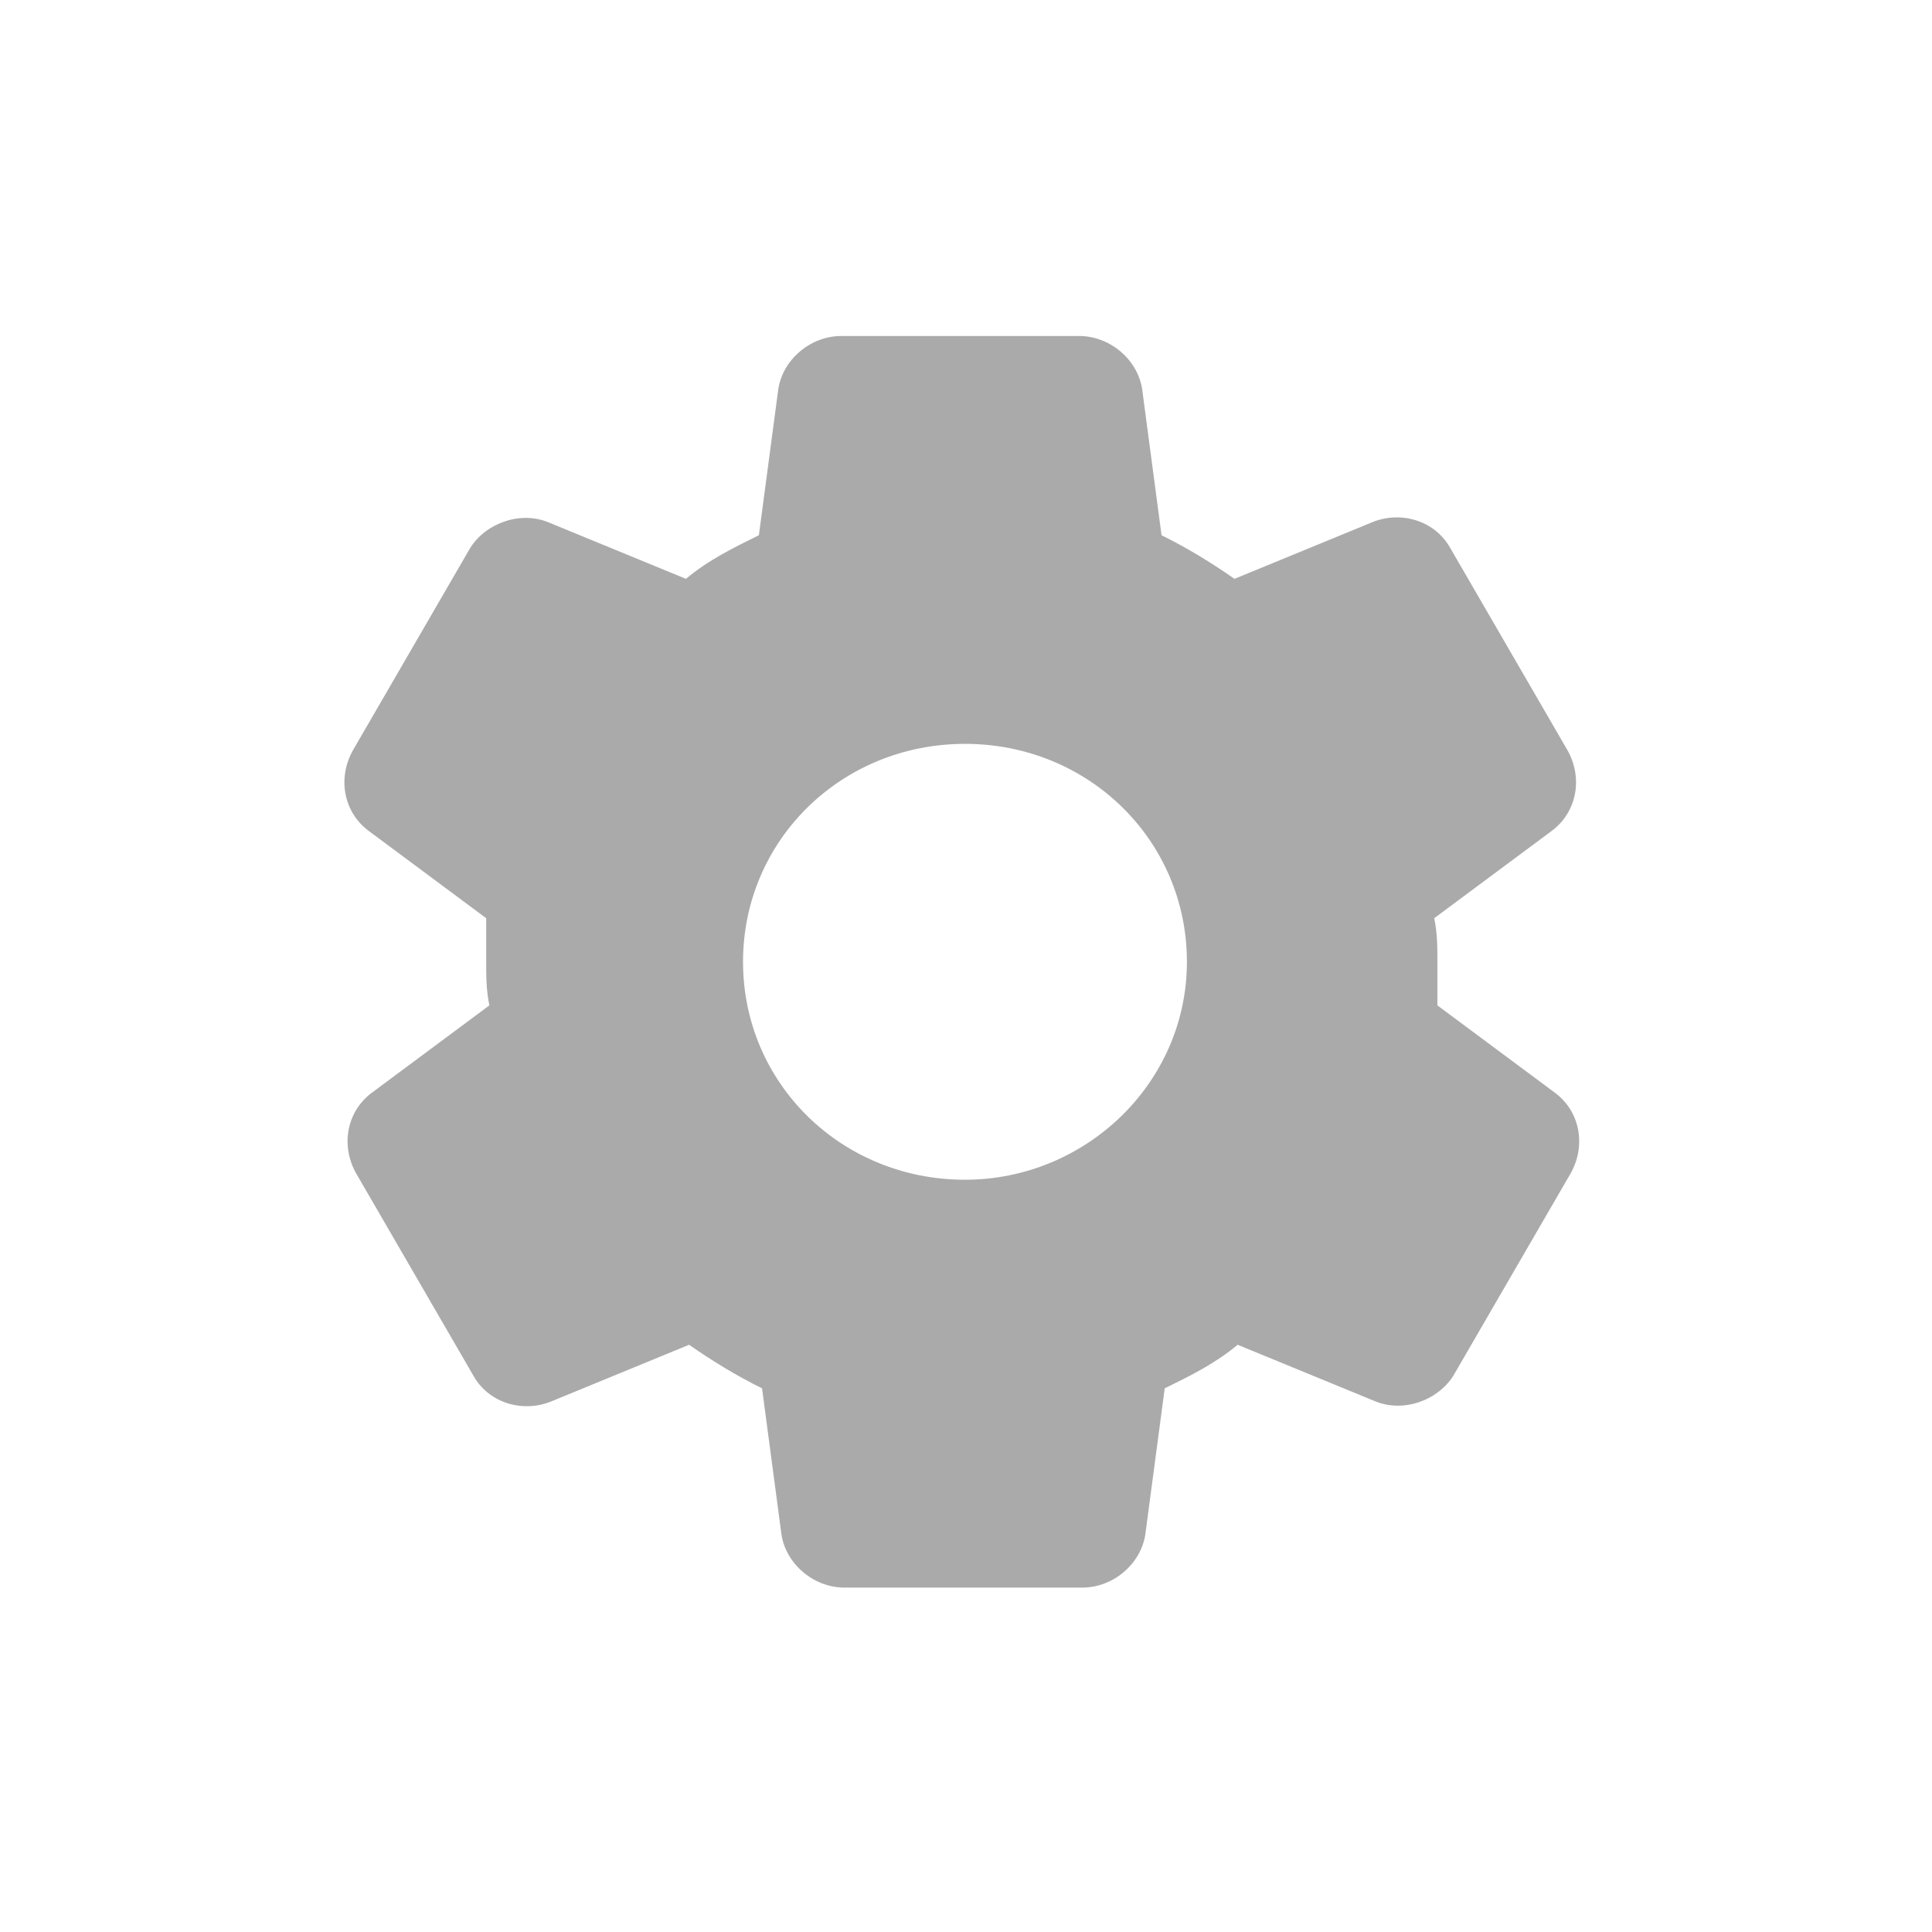
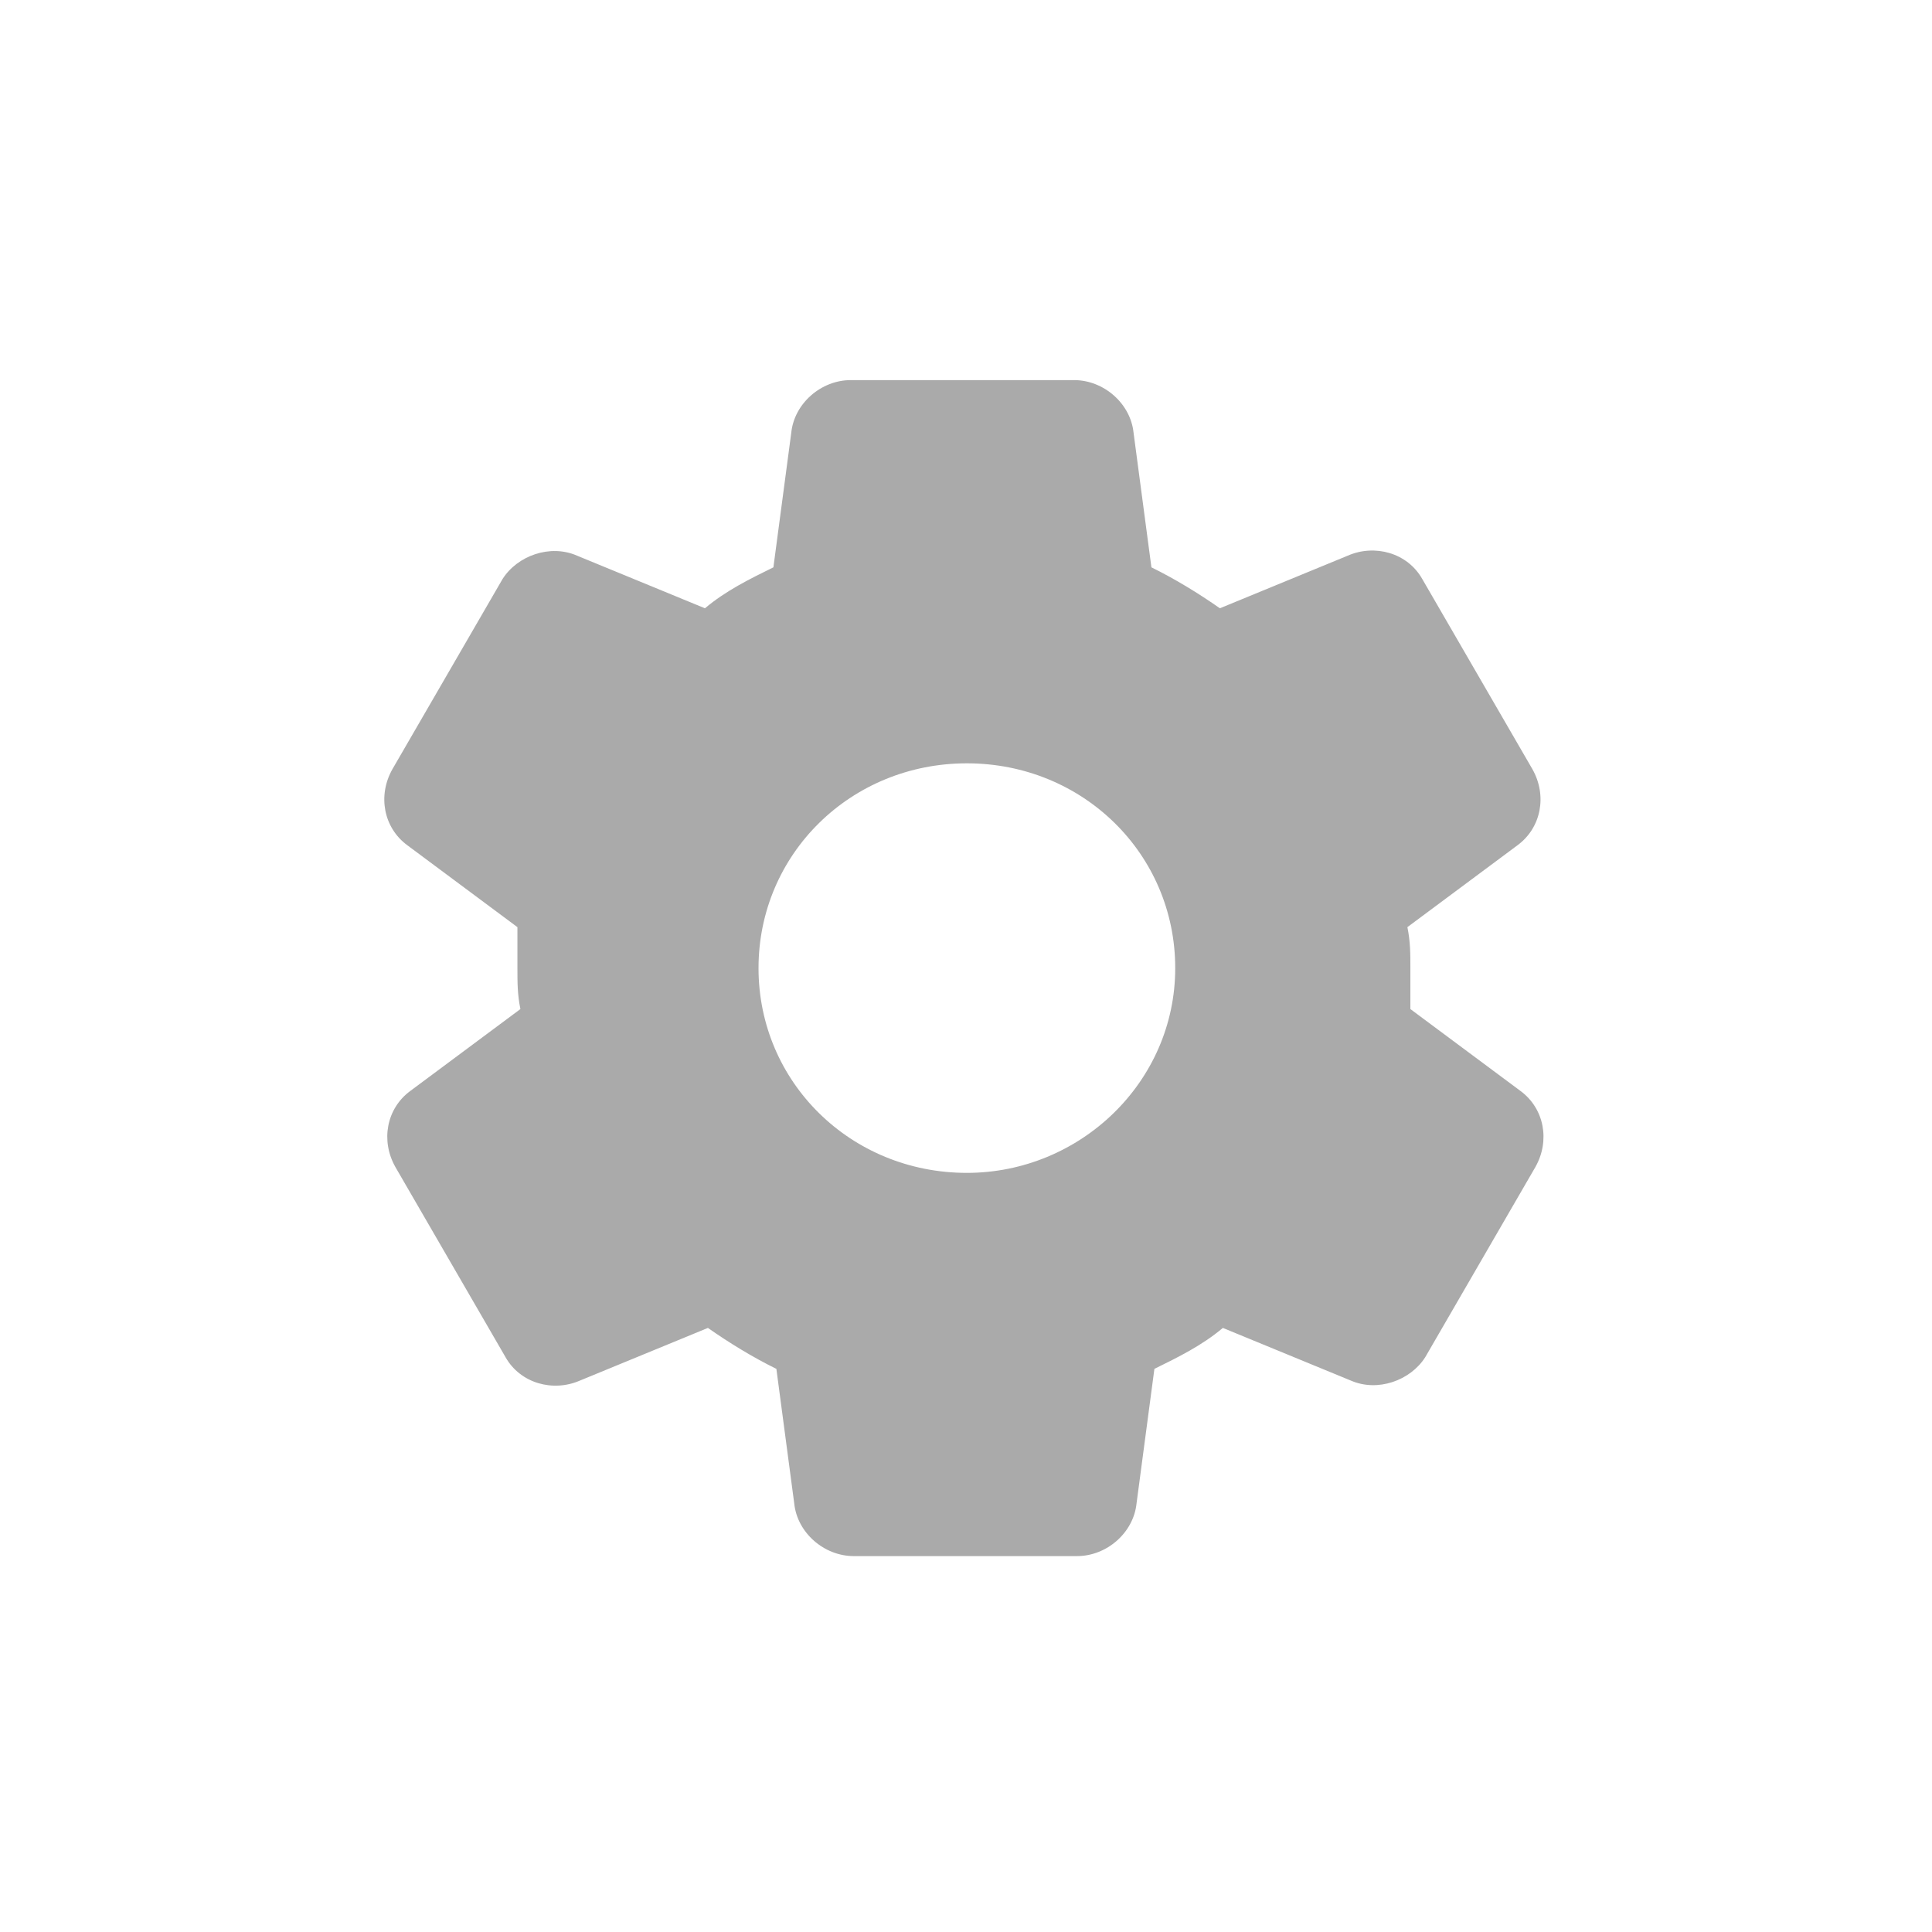
<svg xmlns="http://www.w3.org/2000/svg" width="230" height="230" viewBox="0 0 230 230" fill="none">
-   <path d="M171.118 114.5C171.118 112.647 171.118 111.164 170.741 109.311L184.706 98.933C187.726 96.709 188.481 92.632 186.594 89.296L172.628 65.204C170.741 61.868 166.589 60.756 163.191 62.239L146.961 68.91C144.319 67.057 141.299 65.204 138.28 63.721L136.015 46.672C135.637 42.965 132.24 40 128.466 40H100.157C96.382 40 92.985 42.965 92.608 46.672L90.343 63.721C87.323 65.204 84.304 66.687 81.662 68.91L65.431 62.239C62.034 60.756 57.882 62.239 55.995 65.204L42.029 89.296C40.142 92.632 40.897 96.709 43.916 98.933L57.882 109.311C57.882 111.164 57.882 112.647 57.882 114.5C57.882 116.353 57.882 117.836 58.259 119.689L44.294 130.067C41.274 132.291 40.519 136.368 42.406 139.704L56.372 163.796C58.259 167.132 62.411 168.244 65.808 166.761L82.039 160.09C84.681 161.943 87.701 163.796 90.72 165.279L92.985 182.328C93.363 186.035 96.76 189 100.534 189H128.843C132.618 189 136.015 186.035 136.392 182.328L138.657 165.279C141.677 163.796 144.696 162.313 147.338 160.09L163.569 166.761C166.966 168.244 171.118 166.761 173.005 163.796L186.971 139.704C188.858 136.368 188.103 132.291 185.084 130.067L171.118 119.689C171.118 117.836 171.118 116.353 171.118 114.5ZM114.877 140.445C100.157 140.445 88.456 128.955 88.456 114.5C88.456 100.045 100.157 88.555 114.877 88.555C129.598 88.555 141.299 100.045 141.299 114.5C141.299 128.955 129.221 140.445 114.877 140.445Z" fill="#AAAAAA" />
+   <path d="M167.902 115.25C167.902 113.509 167.902 112.116 167.547 110.374L180.658 100.623C183.493 98.534 184.201 94.703 182.43 91.568L169.319 68.932C167.547 65.797 163.649 64.752 160.46 66.145L145.224 72.414C142.743 70.673 139.908 68.932 137.074 67.539L134.948 51.519C134.593 48.036 131.404 45.25 127.861 45.25H101.285C97.742 45.25 94.552 48.036 94.198 51.519L92.072 67.539C89.237 68.932 86.403 70.325 83.922 72.414L68.685 66.145C65.496 64.752 61.598 66.145 59.827 68.932L46.716 91.568C44.944 94.703 45.653 98.534 48.488 100.623L61.598 110.374C61.598 112.116 61.598 113.509 61.598 115.25C61.598 116.991 61.598 118.384 61.953 120.126L48.842 129.877C46.007 131.966 45.299 135.797 47.07 138.932L60.181 161.568C61.953 164.703 65.85 165.748 69.04 164.354L84.276 158.086C86.757 159.827 89.592 161.568 92.426 162.961L94.552 178.981C94.907 182.464 98.096 185.25 101.639 185.25H128.215C131.759 185.25 134.948 182.464 135.302 178.981L137.428 162.961C140.263 161.568 143.098 160.175 145.578 158.086L160.815 164.354C164.004 165.748 167.902 164.354 169.673 161.568L182.784 138.932C184.556 135.797 183.847 131.966 181.012 129.877L167.902 120.126C167.902 118.384 167.902 116.991 167.902 115.25ZM115.104 139.628C101.285 139.628 90.3 128.832 90.3 115.25C90.3 101.668 101.285 90.872 115.104 90.872C128.924 90.872 139.908 101.668 139.908 115.25C139.908 128.832 128.569 139.628 115.104 139.628Z" fill="#AAAAAA" />
</svg>
